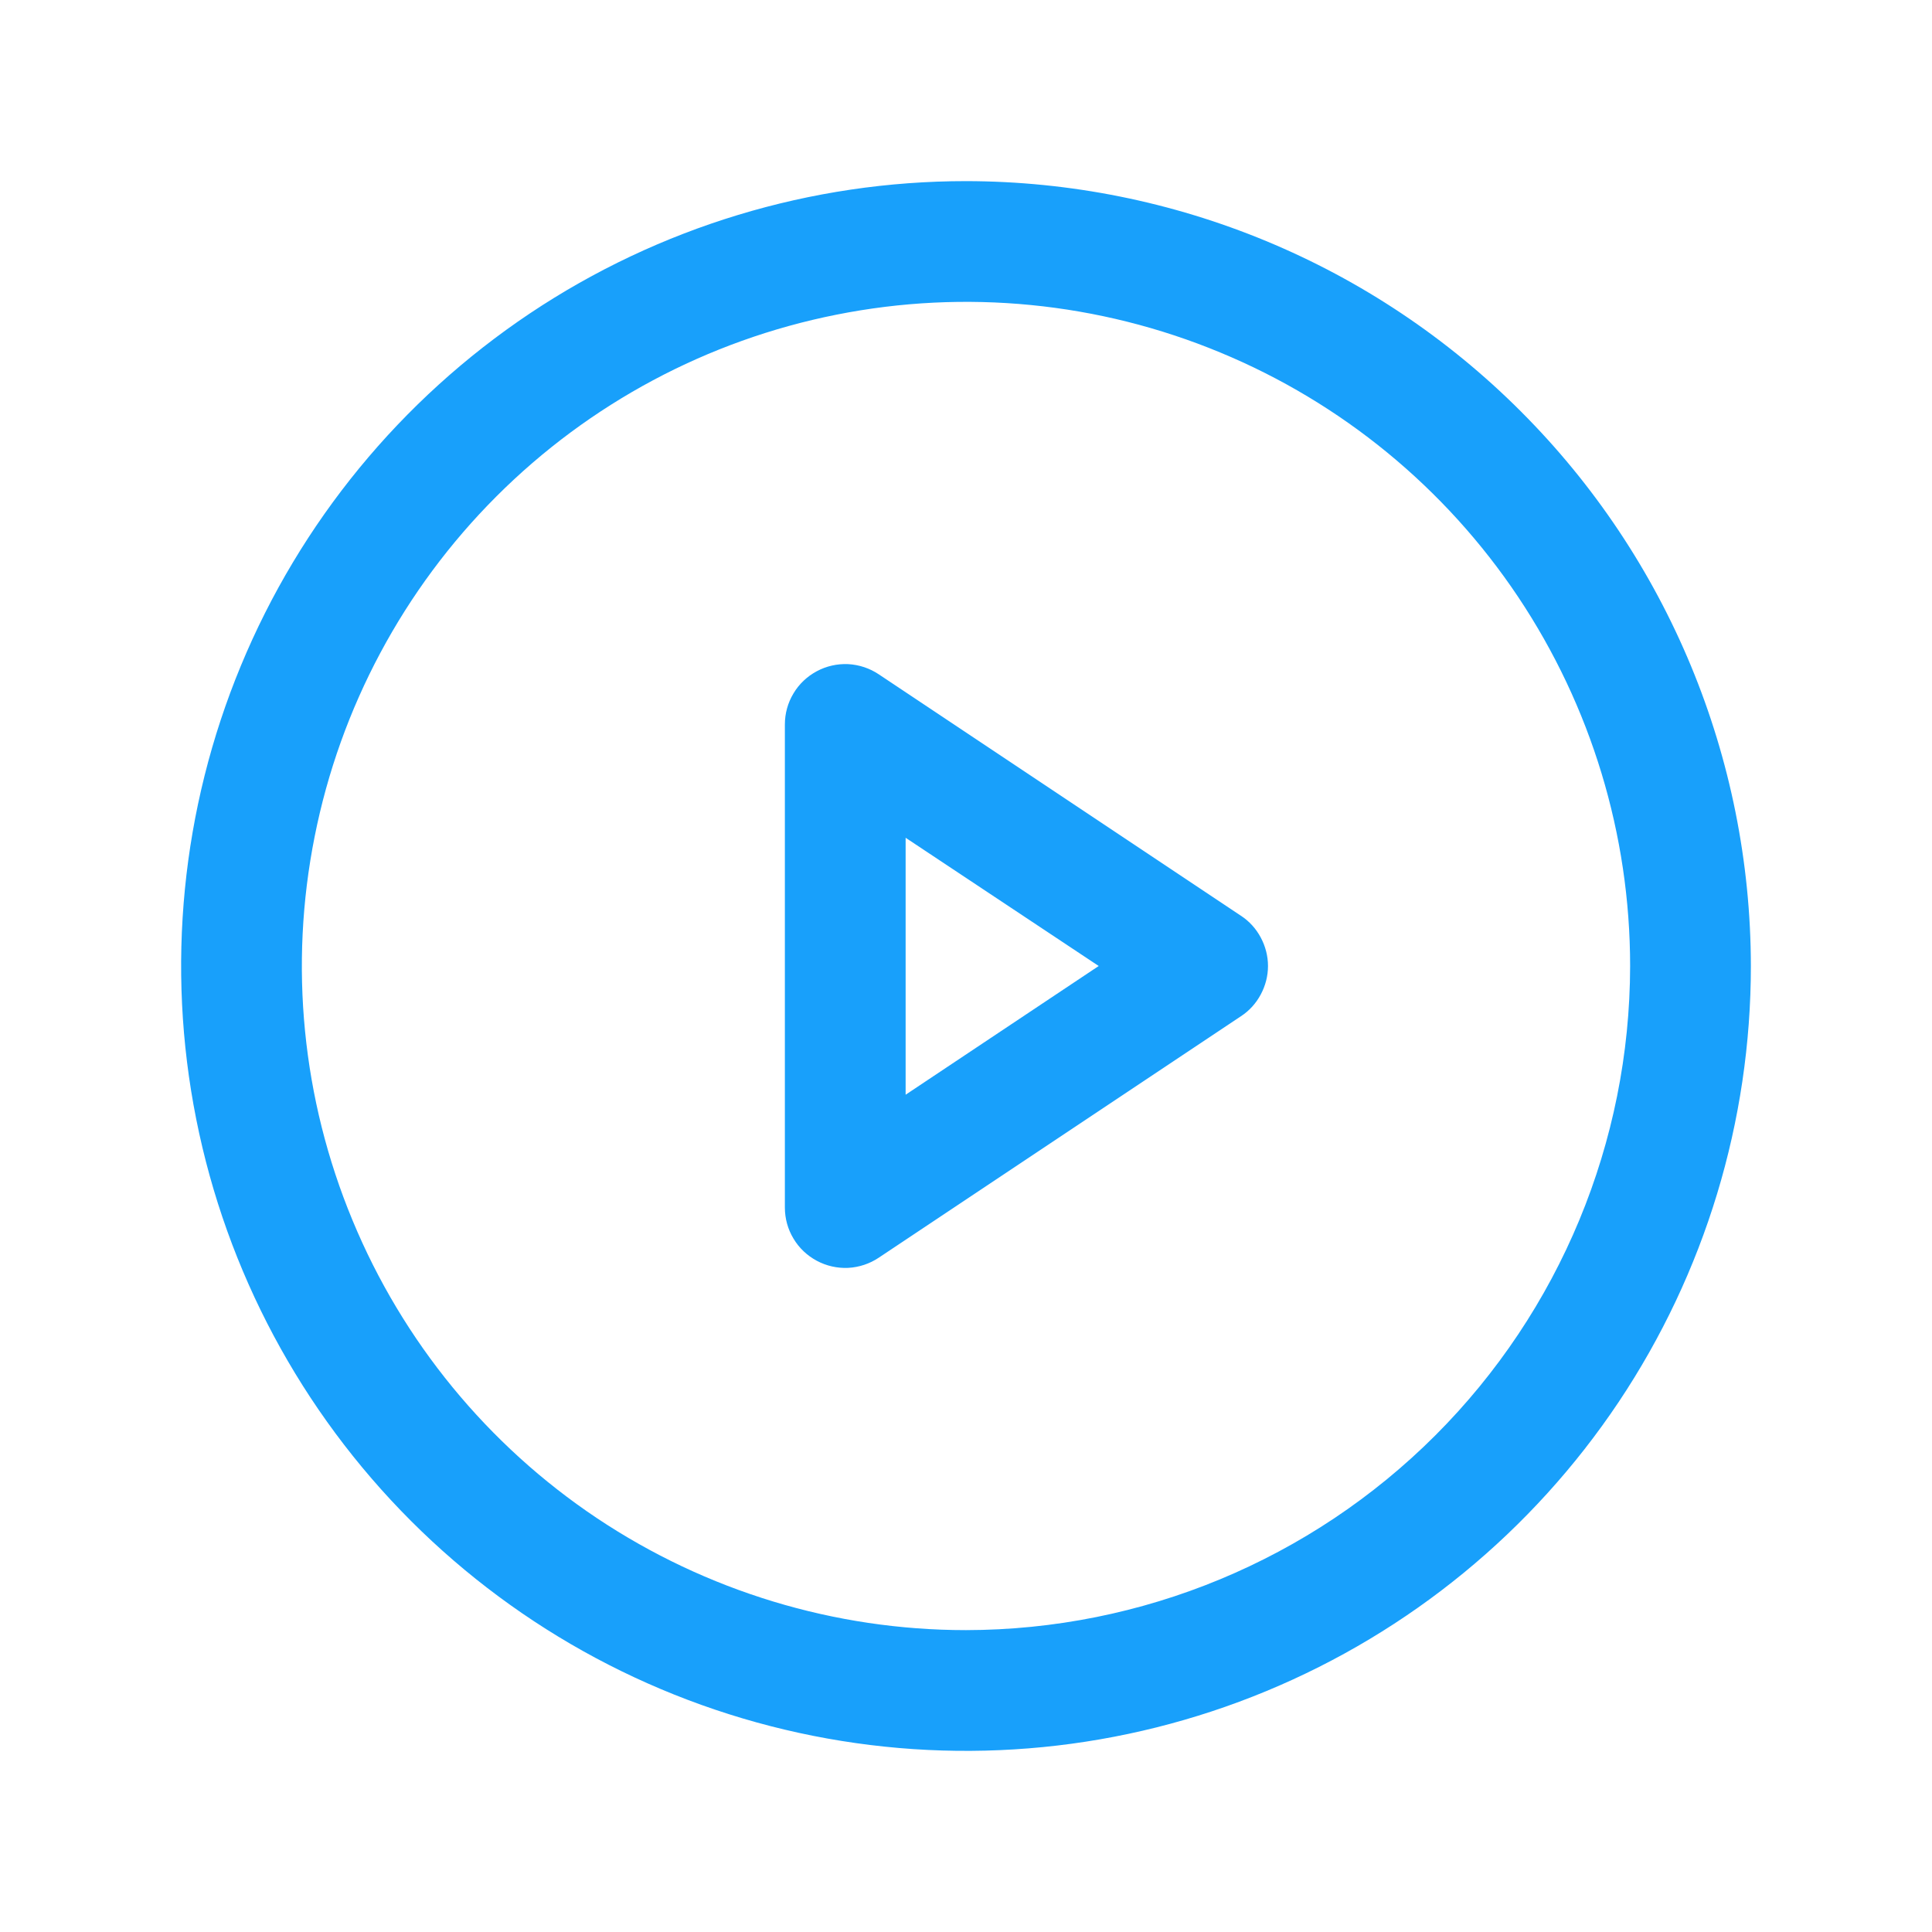
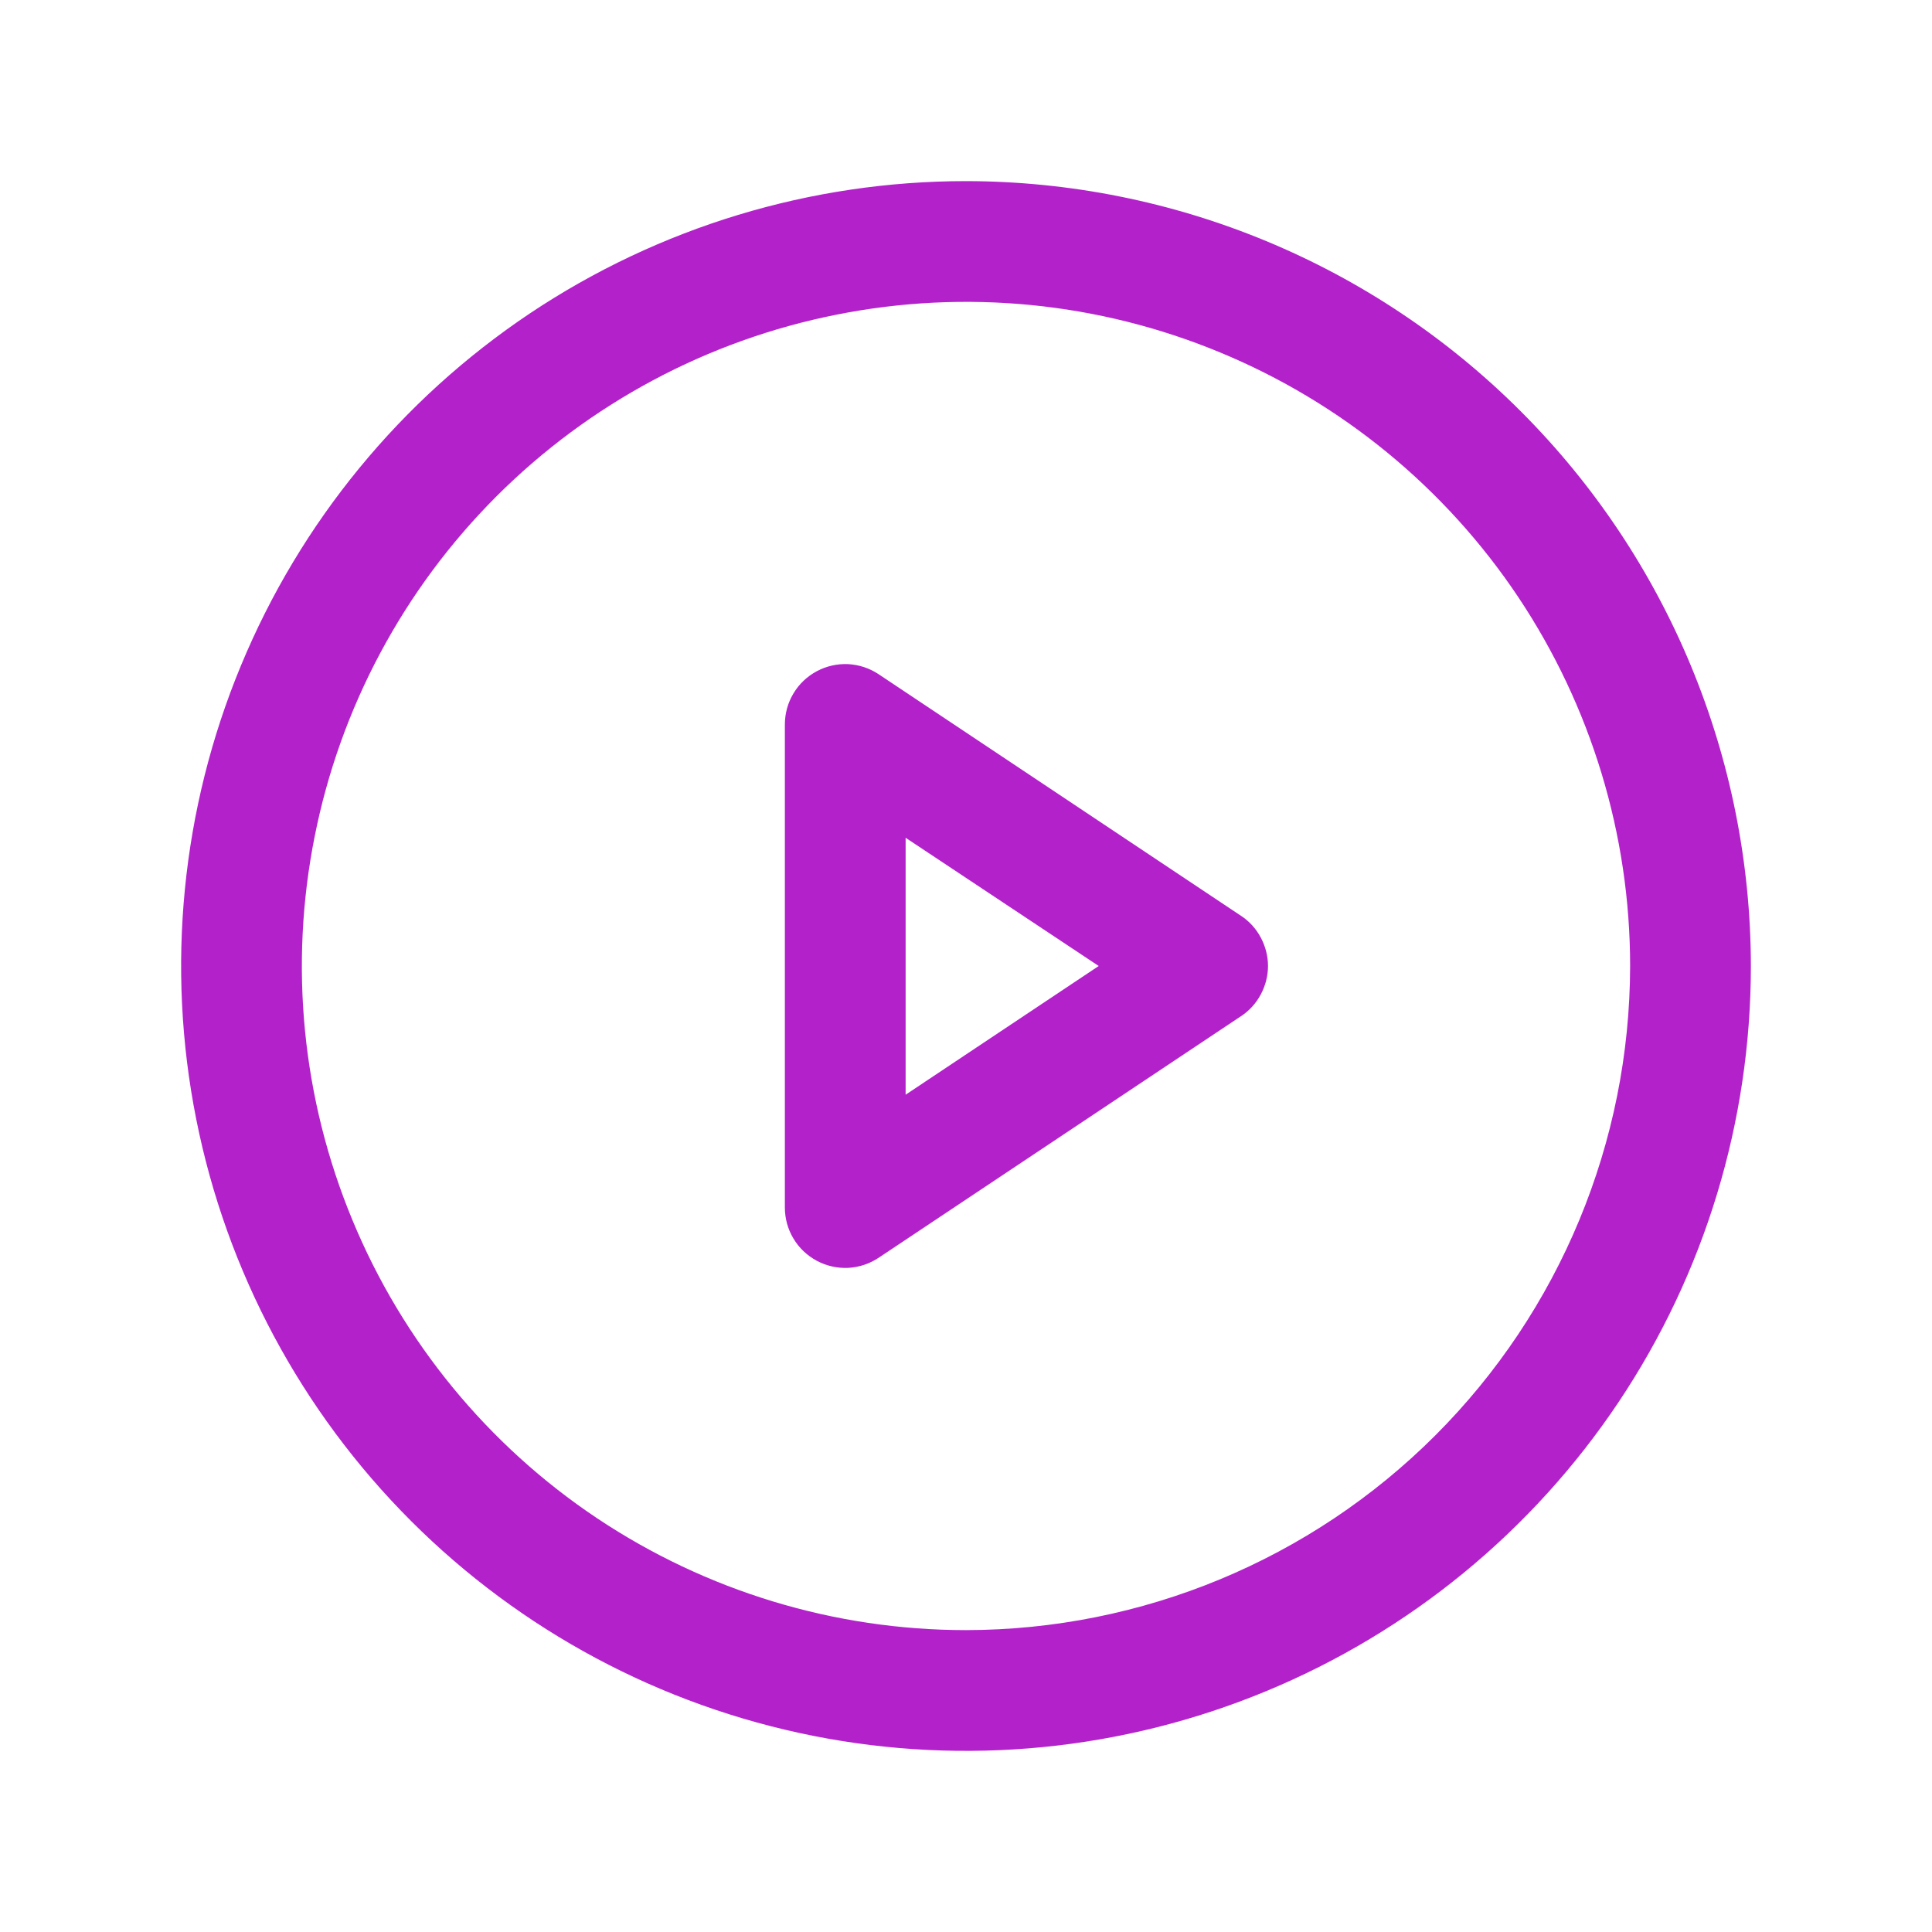
<svg xmlns="http://www.w3.org/2000/svg" preserveAspectRatio="none" overflow="visible" style="display: block;" width="16" height="16" viewBox="0 0 16 16" fill="none">
  <g id="Frame">
-     <path id="Vector" d="M8 1.5C6.714 1.5 5.458 1.881 4.389 2.595C3.32 3.31 2.487 4.325 1.995 5.513C1.503 6.7 1.374 8.007 1.625 9.268C1.876 10.529 2.495 11.687 3.404 12.596C4.313 13.505 5.471 14.124 6.732 14.375C7.993 14.626 9.3 14.497 10.487 14.005C11.675 13.513 12.69 12.68 13.405 11.611C14.119 10.542 14.5 9.286 14.5 8C14.498 6.277 13.813 4.624 12.594 3.406C11.376 2.187 9.723 1.502 8 1.5ZM8 13.5C6.912 13.5 5.849 13.177 4.944 12.573C4.04 11.969 3.335 11.11 2.919 10.105C2.502 9.1 2.393 7.994 2.606 6.927C2.818 5.86 3.342 4.88 4.111 4.111C4.88 3.342 5.86 2.818 6.927 2.606C7.994 2.393 9.1 2.502 10.105 2.919C11.11 3.335 11.969 4.04 12.573 4.944C13.177 5.849 13.5 6.912 13.5 8C13.498 9.458 12.918 10.856 11.887 11.887C10.856 12.918 9.458 13.498 8 13.5ZM10.277 7.584L7.277 5.584C7.202 5.534 7.115 5.505 7.024 5.5C6.934 5.496 6.844 5.516 6.764 5.559C6.684 5.602 6.617 5.665 6.571 5.743C6.524 5.821 6.5 5.909 6.5 6V10C6.5 10.091 6.524 10.179 6.571 10.257C6.617 10.335 6.684 10.398 6.764 10.441C6.844 10.484 6.934 10.504 7.024 10.5C7.115 10.495 7.202 10.466 7.277 10.416L10.277 8.416C10.346 8.371 10.402 8.309 10.441 8.236C10.48 8.163 10.501 8.082 10.501 8C10.501 7.918 10.48 7.837 10.441 7.764C10.402 7.691 10.346 7.629 10.277 7.584ZM7.5 9.066V6.938L9.099 8L7.5 9.066Z" fill="#18A0FB" />
+     <path id="Vector" d="M8 1.5C6.714 1.5 5.458 1.881 4.389 2.595C3.32 3.31 2.487 4.325 1.995 5.513C1.503 6.7 1.374 8.007 1.625 9.268C1.876 10.529 2.495 11.687 3.404 12.596C4.313 13.505 5.471 14.124 6.732 14.375C7.993 14.626 9.3 14.497 10.487 14.005C11.675 13.513 12.69 12.68 13.405 11.611C14.119 10.542 14.5 9.286 14.5 8C14.498 6.277 13.813 4.624 12.594 3.406C11.376 2.187 9.723 1.502 8 1.5ZM8 13.5C6.912 13.5 5.849 13.177 4.944 12.573C4.04 11.969 3.335 11.11 2.919 10.105C2.502 9.1 2.393 7.994 2.606 6.927C2.818 5.86 3.342 4.88 4.111 4.111C4.88 3.342 5.86 2.818 6.927 2.606C7.994 2.393 9.1 2.502 10.105 2.919C11.11 3.335 11.969 4.04 12.573 4.944C13.177 5.849 13.5 6.912 13.5 8C13.498 9.458 12.918 10.856 11.887 11.887C10.856 12.918 9.458 13.498 8 13.5ZM10.277 7.584L7.277 5.584C7.202 5.534 7.115 5.505 7.024 5.5C6.934 5.496 6.844 5.516 6.764 5.559C6.684 5.602 6.617 5.665 6.571 5.743C6.524 5.821 6.5 5.909 6.5 6V10C6.5 10.091 6.524 10.179 6.571 10.257C6.617 10.335 6.684 10.398 6.764 10.441C6.844 10.484 6.934 10.504 7.024 10.5C7.115 10.495 7.202 10.466 7.277 10.416L10.277 8.416C10.346 8.371 10.402 8.309 10.441 8.236C10.48 8.163 10.501 8.082 10.501 8C10.501 7.918 10.48 7.837 10.441 7.764C10.402 7.691 10.346 7.629 10.277 7.584ZM7.5 9.066V6.938L9.099 8L7.5 9.066Z" fill="#B321CB" />
  </g>
</svg>
